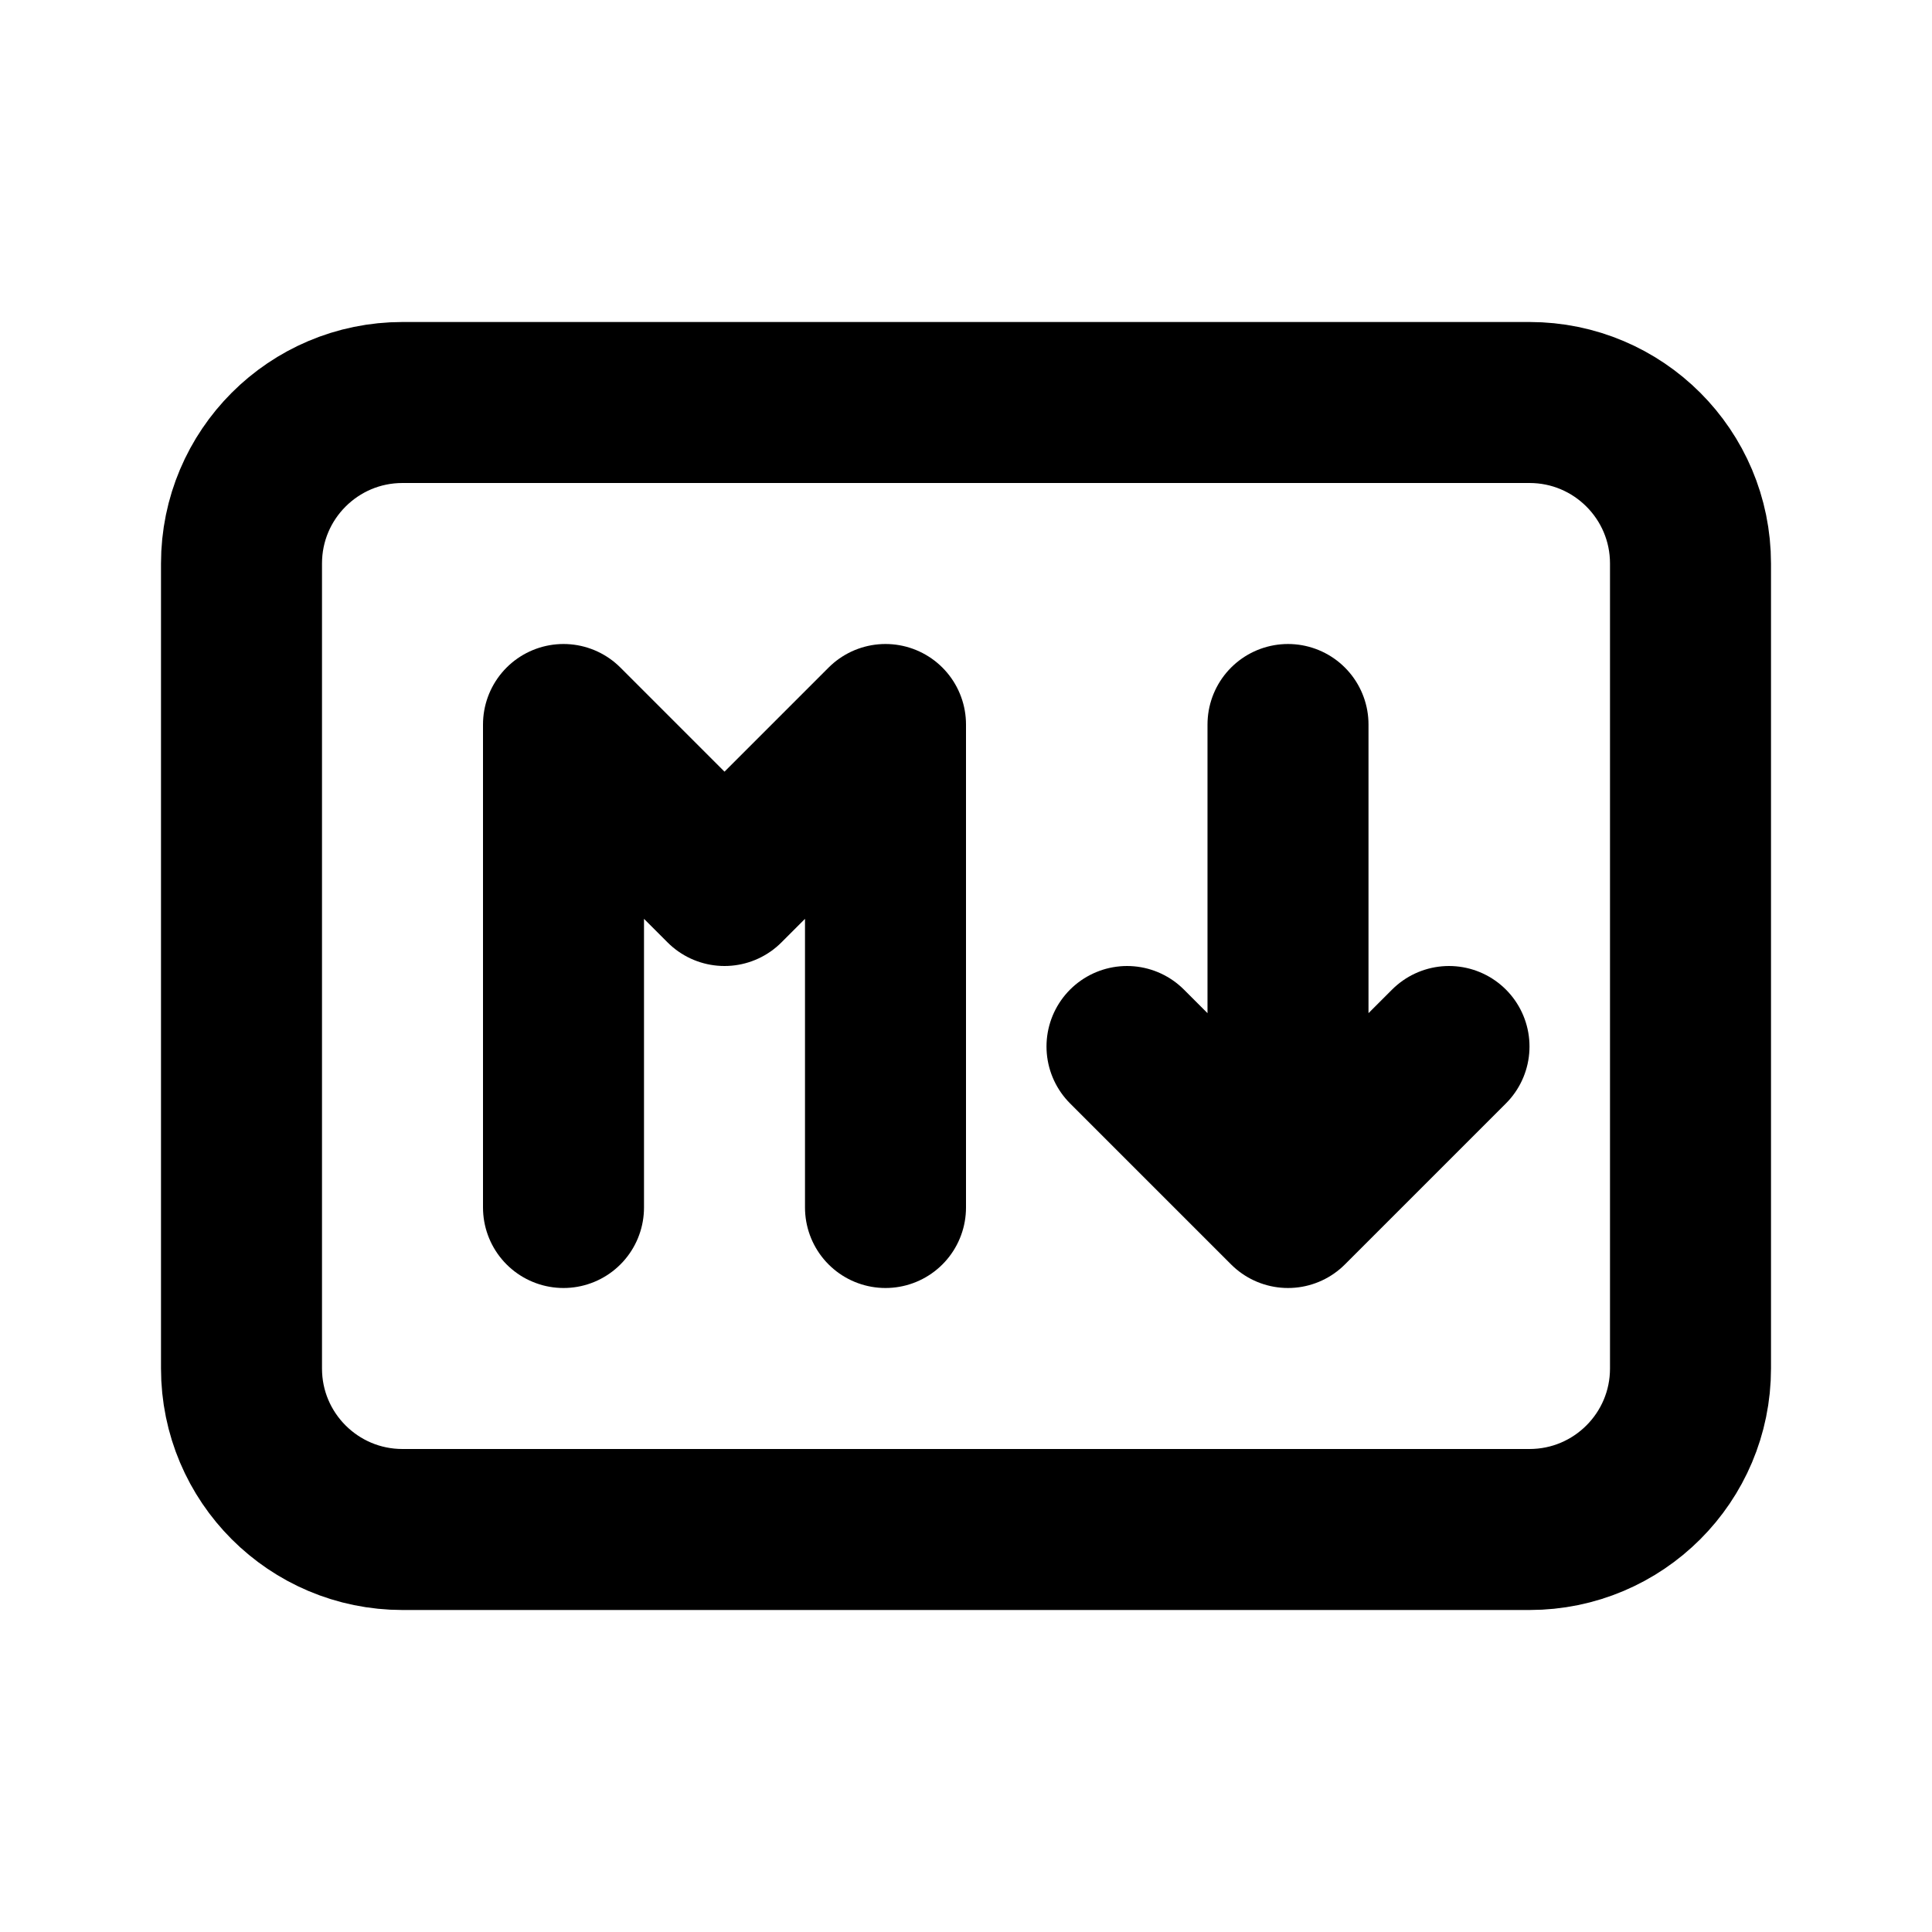
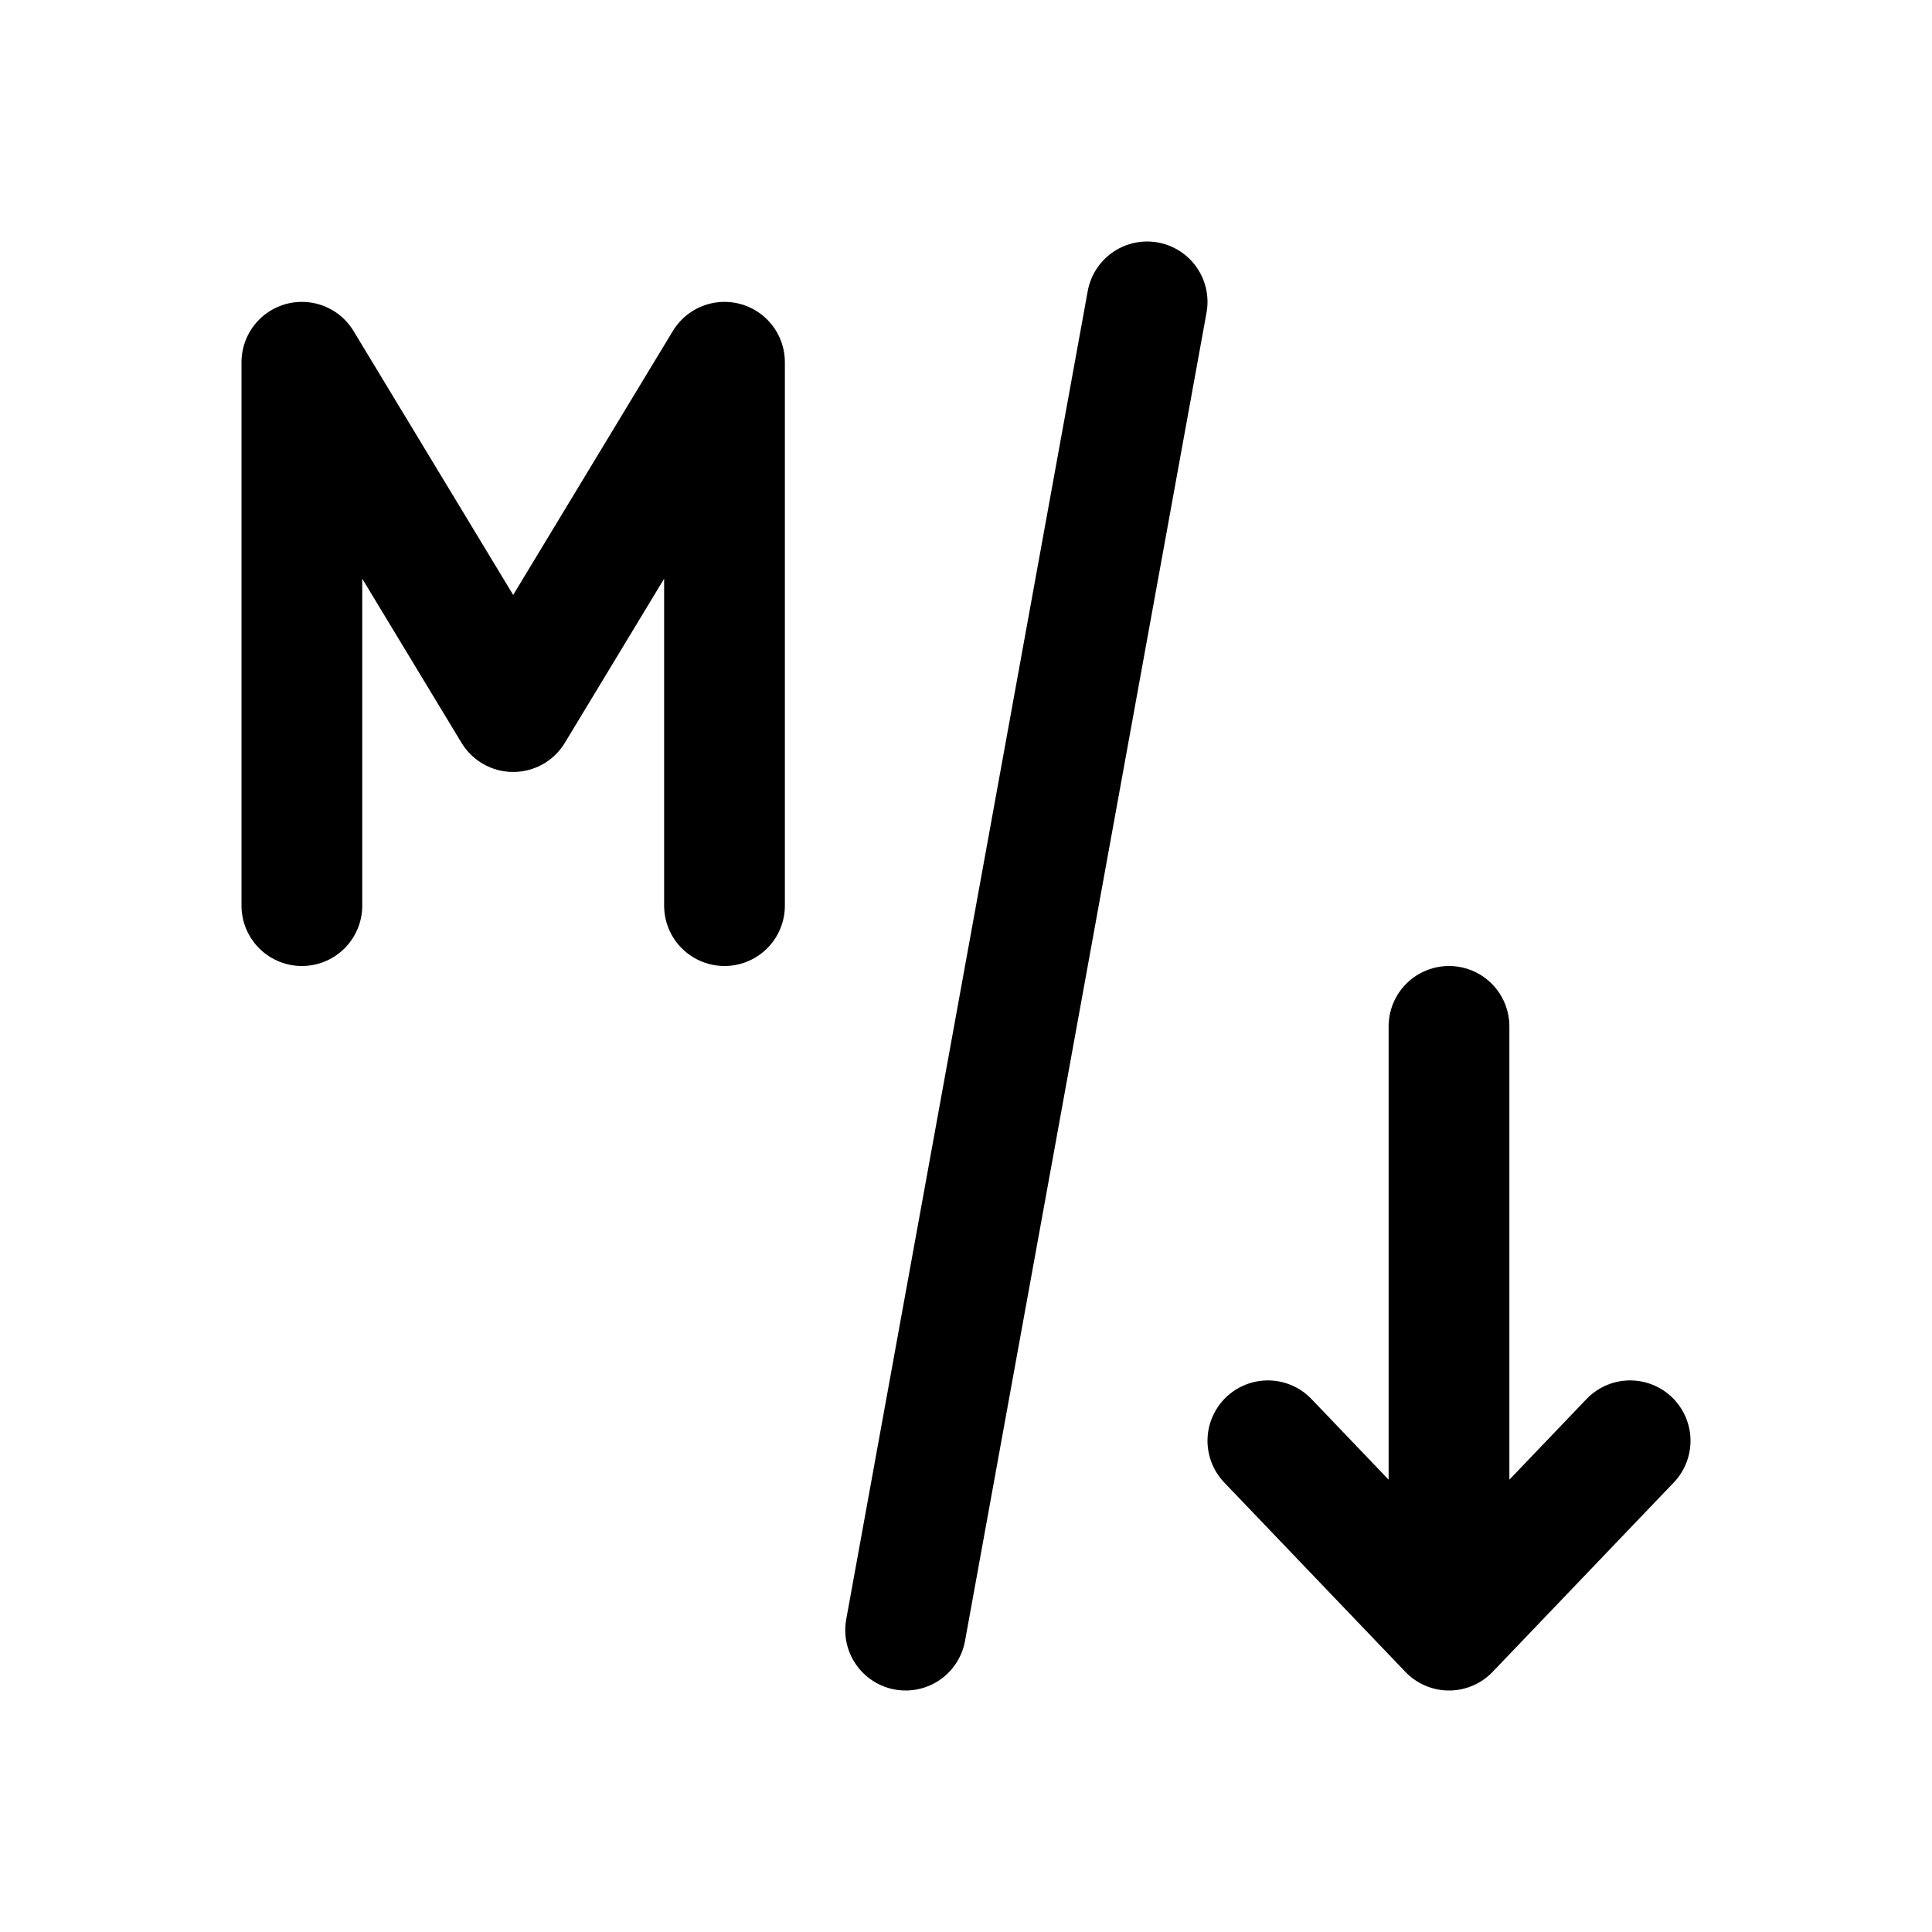
- <svg xmlns="http://www.w3.org/2000/svg" class="icon icon-tabler icon-tabler-markdown" width="24" height="24" viewBox="0 0 24 24" stroke-width="2" stroke="currentColor" fill="none" stroke-linecap="round" stroke-linejoin="round">
-   <path stroke="none" d="M0 0h24v24H0z" fill="none" />
-   <path d="M3 5m0 2a2 2 0 0 1 2 -2h14a2 2 0 0 1 2 2v10a2 2 0 0 1 -2 2h-14a2 2 0 0 1 -2 -2z" />
-   <path d="M7 15v-6l2 2l2 -2v6" />
-   <path d="M14 13l2 2l2 -2m-2 2v-6" />
+ <svg xmlns="http://www.w3.org/2000/svg" width="32" height="32" viewBox="0 0 32 32" fill="none">
+   <path d="M19 5L15 27" stroke="black" stroke-width="2" stroke-linecap="round" stroke-linejoin="round" />
+   <path d="M5 15V6L8.5 11.786L12 6V15" stroke="black" stroke-width="2" stroke-linecap="round" stroke-linejoin="round" />
+   <path d="M24 27L24 17M24 27L27 23.864M24 27L21 23.864" stroke="black" stroke-width="2" stroke-linecap="round" stroke-linejoin="round" />
</svg>
